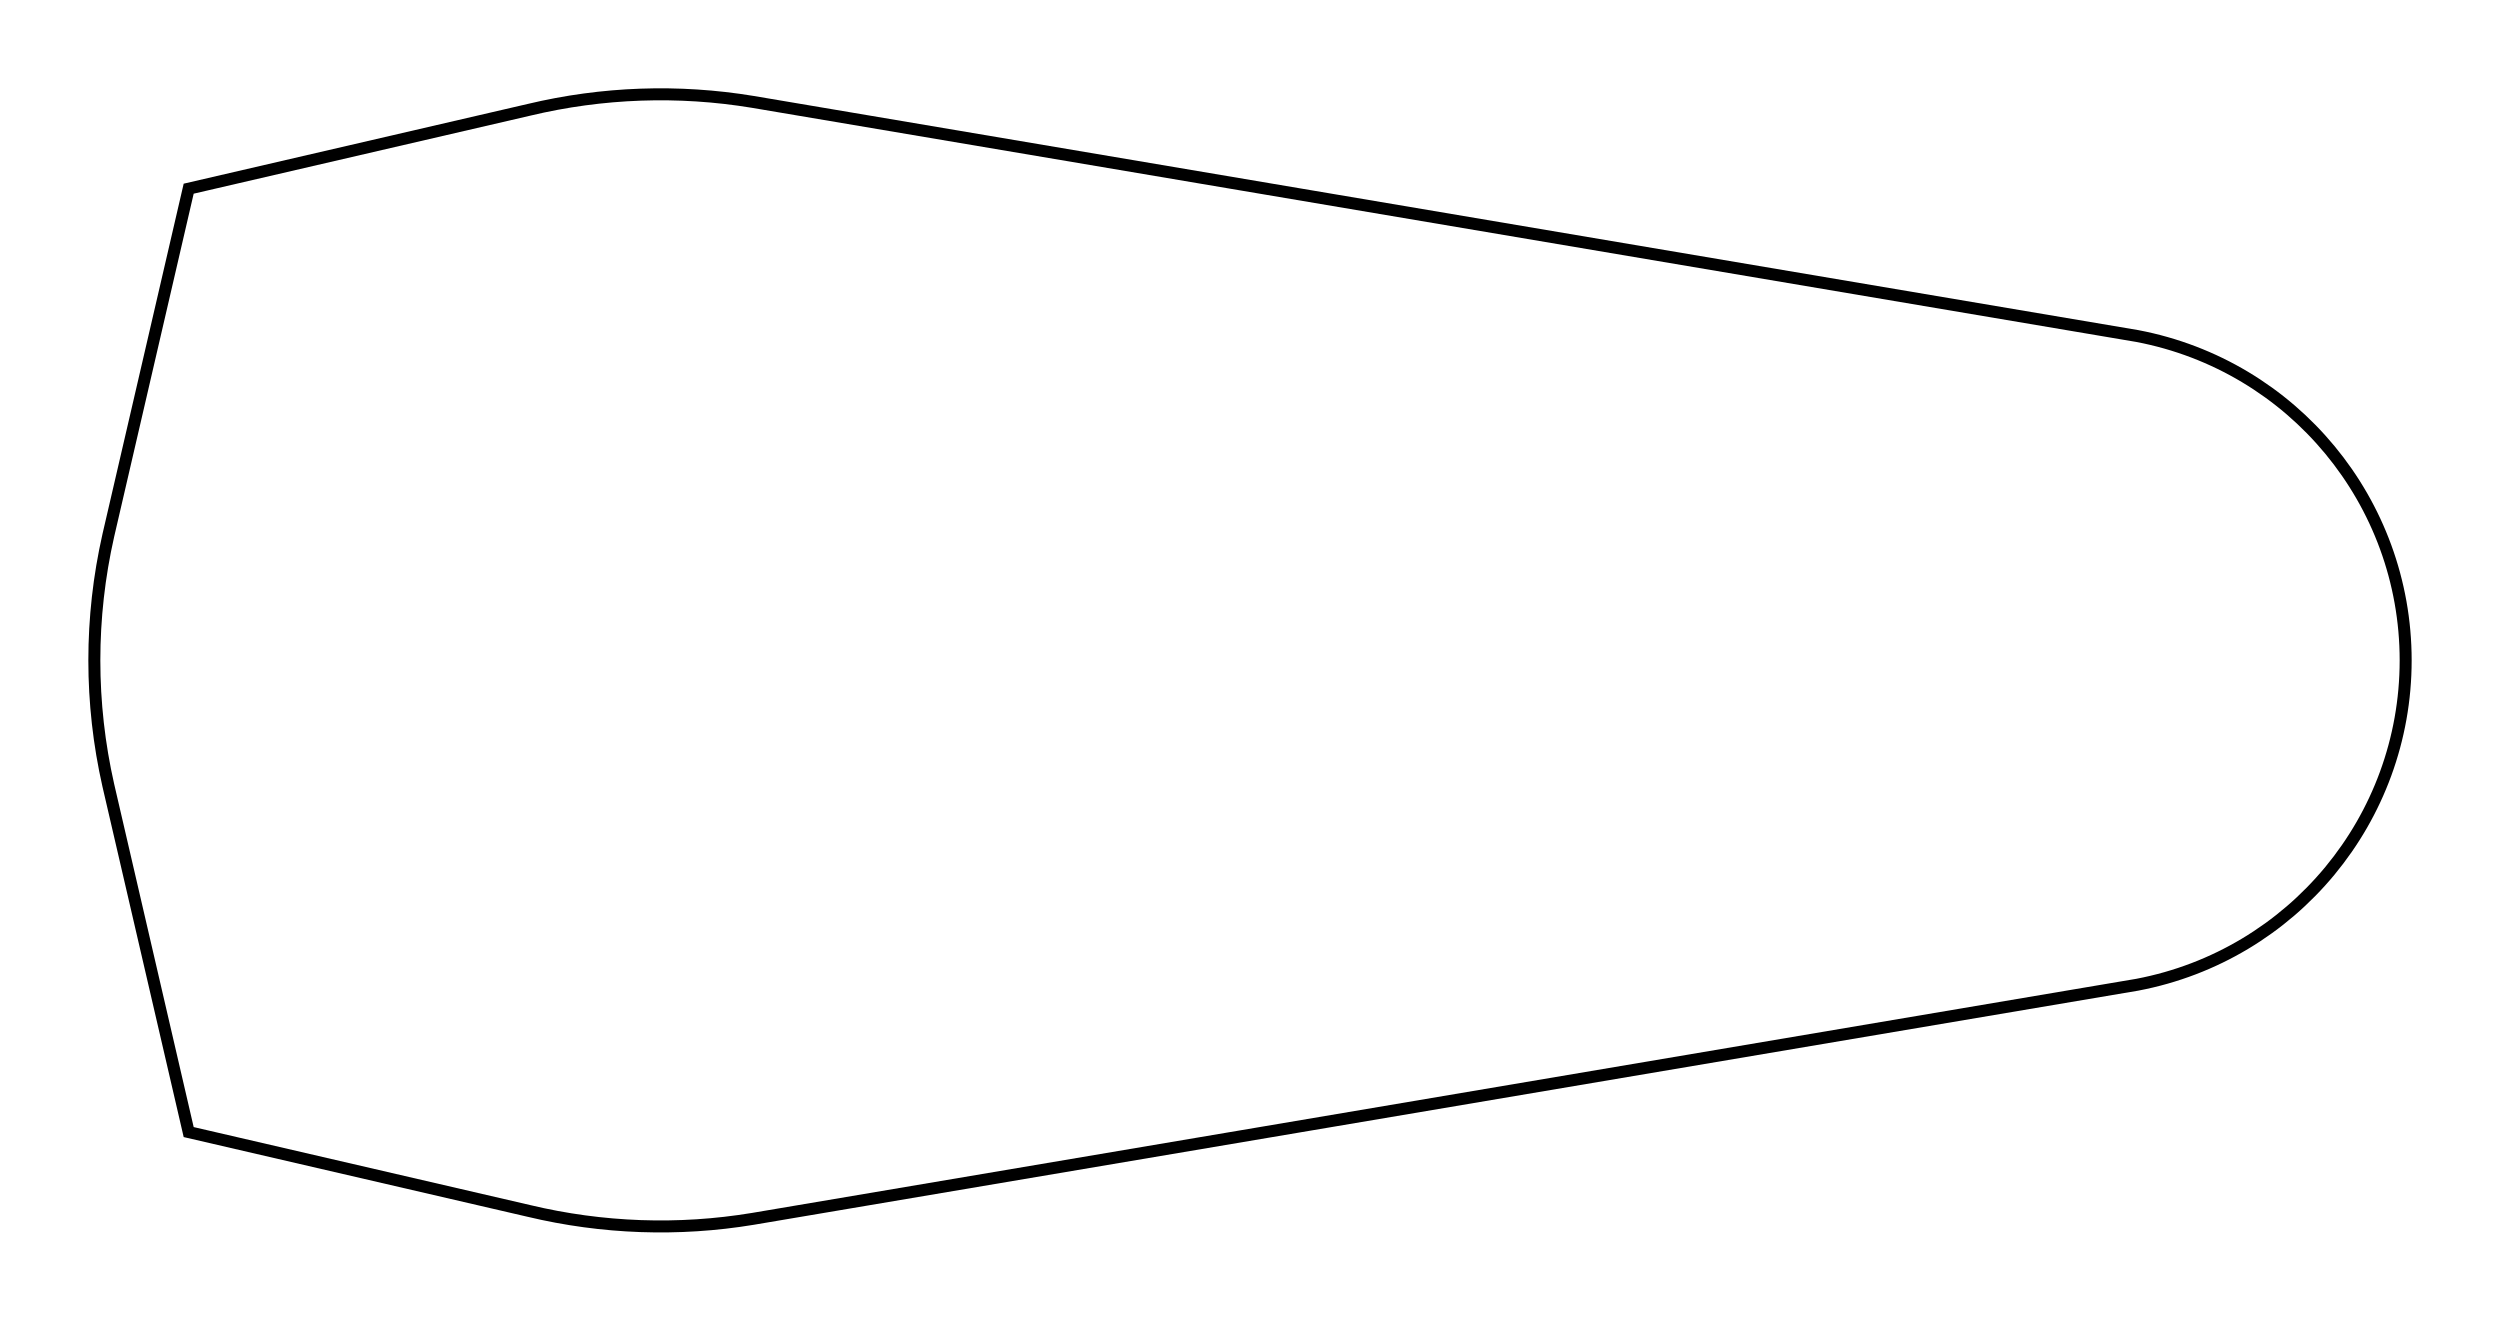
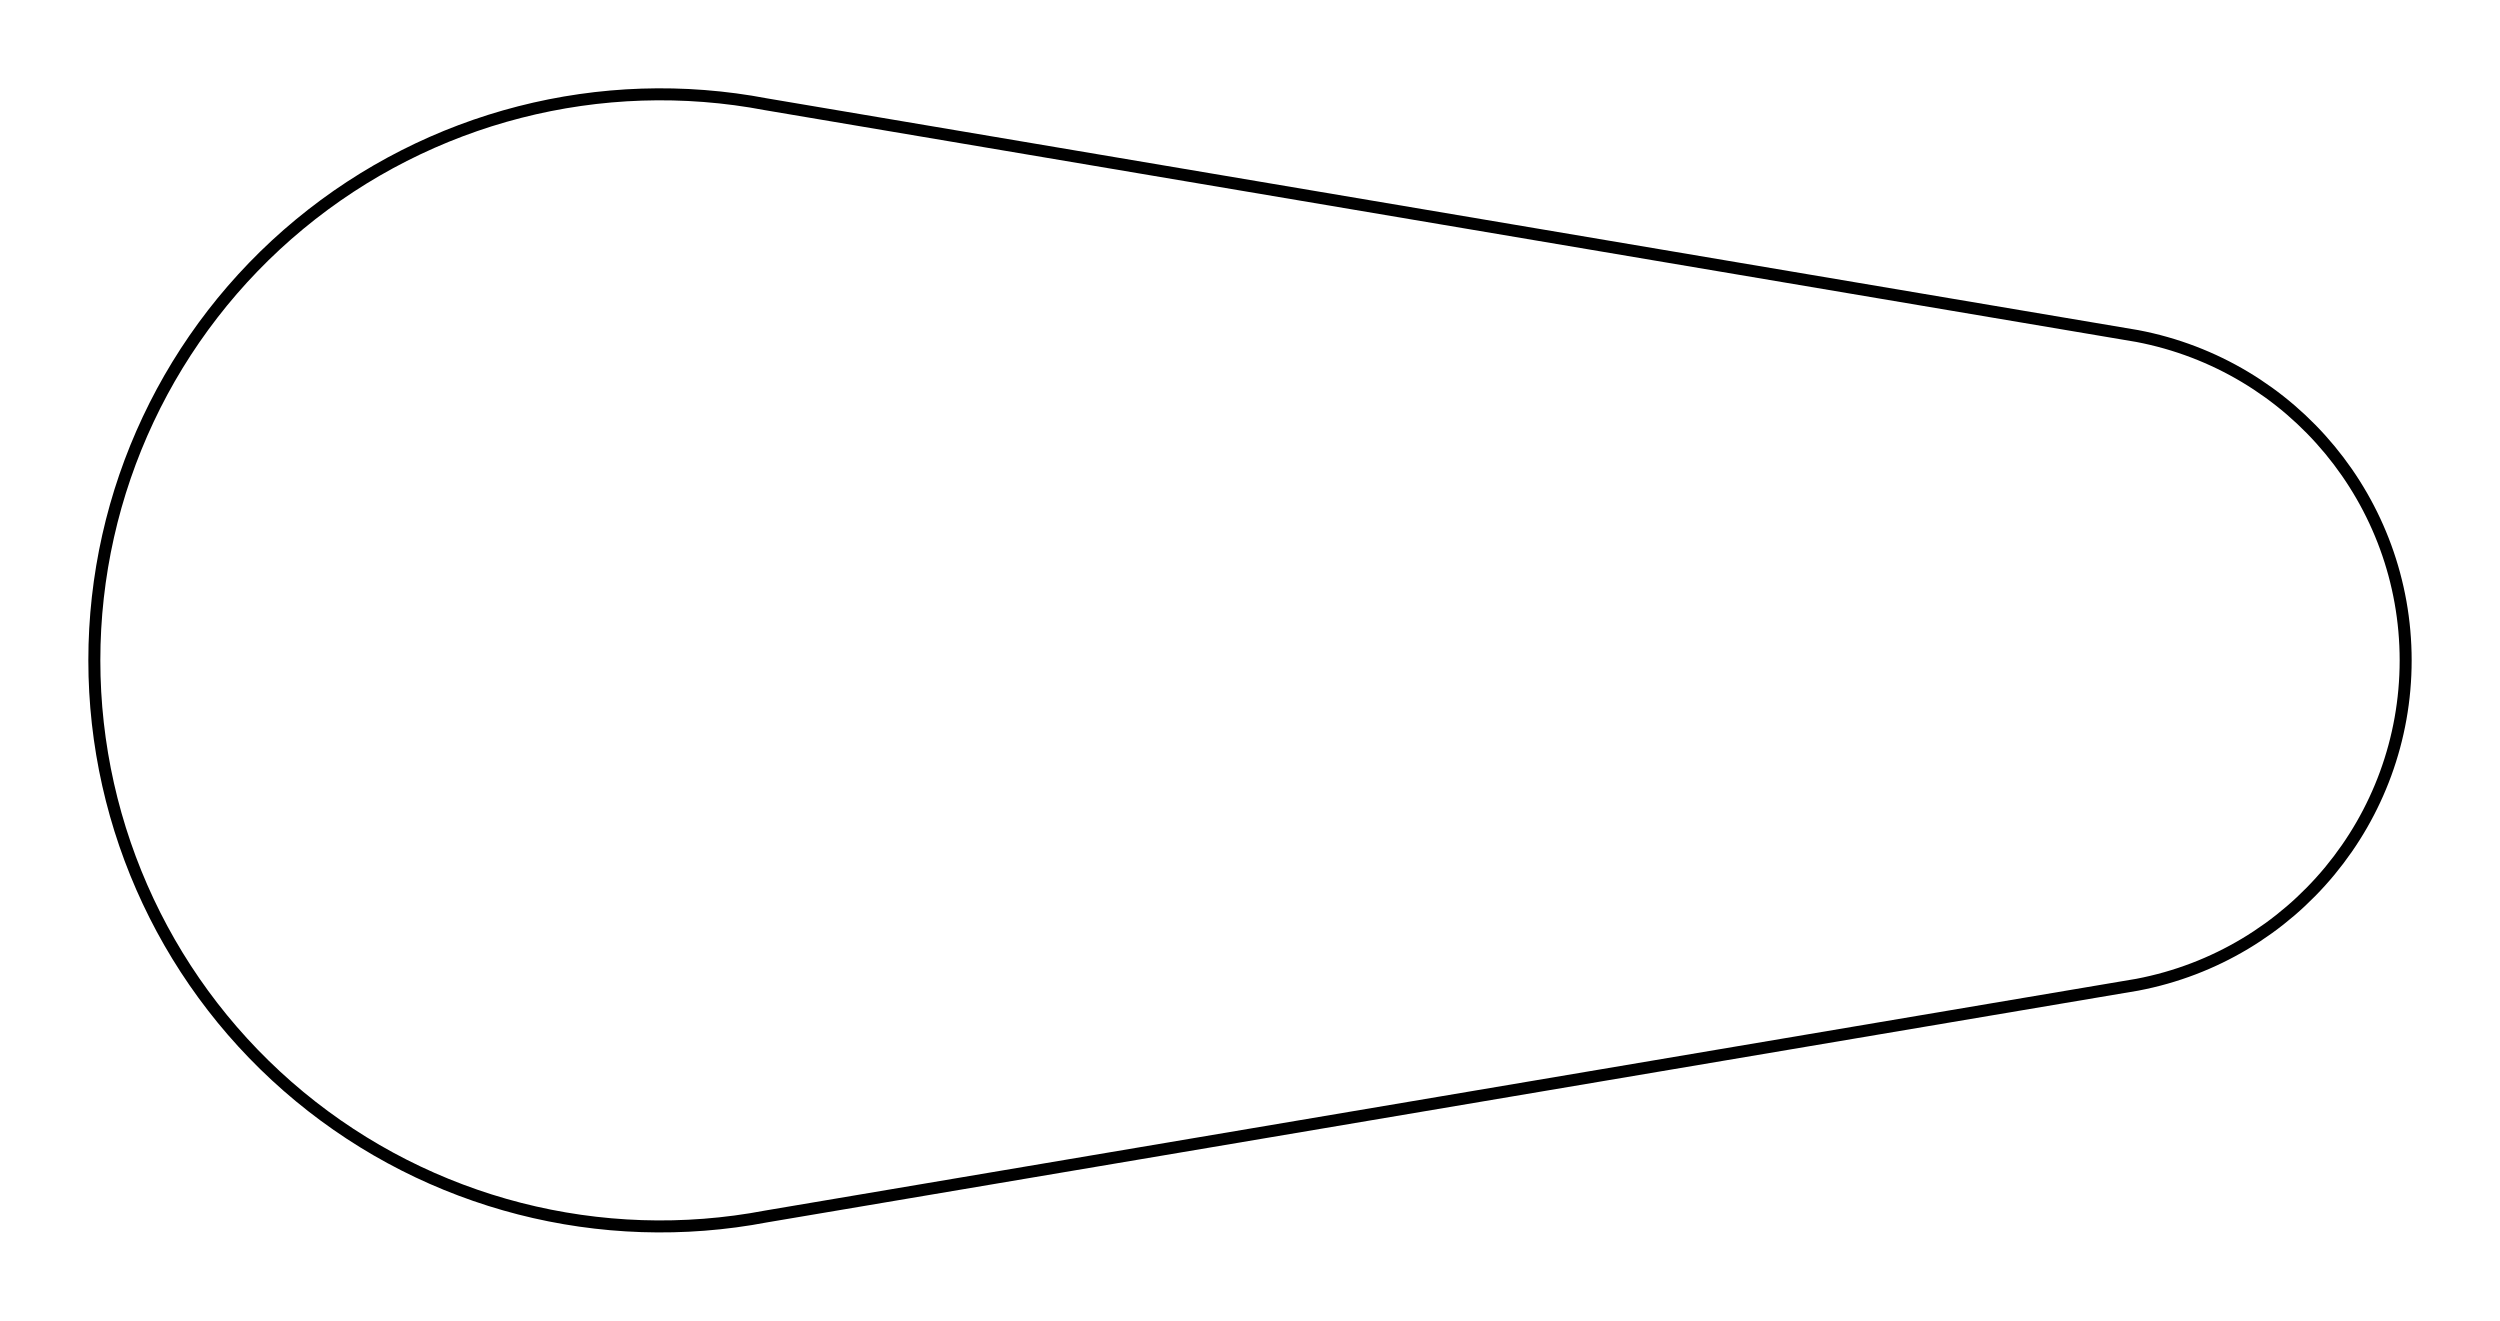
<svg xmlns="http://www.w3.org/2000/svg" version="1.1" viewBox="-7 -7 26.5 14" fill="none" stroke="black" stroke-width="0.6%" vector-effect="non-scaling-stroke">
-   <path d="M 0.98 -5.92 L 15.656 -3.438 A 3.5 3.5 0 0 1 18.5 0 A 3.5 3.5 0 0 1 15.656 3.438 L 0.98 5.92 A 6 6 0 0 1 -1.393 5.836 L -5 5 L -5.852 1.324 A 6 6 0 0 1 -6 0 A 6 6 0 0 1 -5.852 -1.324 L -5 -5 L -1.393 -5.836 A 6 6 0 0 1 0.98 -5.92 Z" />
+   <path d="M 1.124 -5.894 L 15.656 -3.438 A 3.5 3.5 0 0 1 18.5 0 A 3.5 3.5 0 0 1 15.656 3.438 L 1.124 5.894 A 6 6 0 0 1 -6 0 A 6 6 0 0 1 1.124 -5.894 Z" />
</svg>
